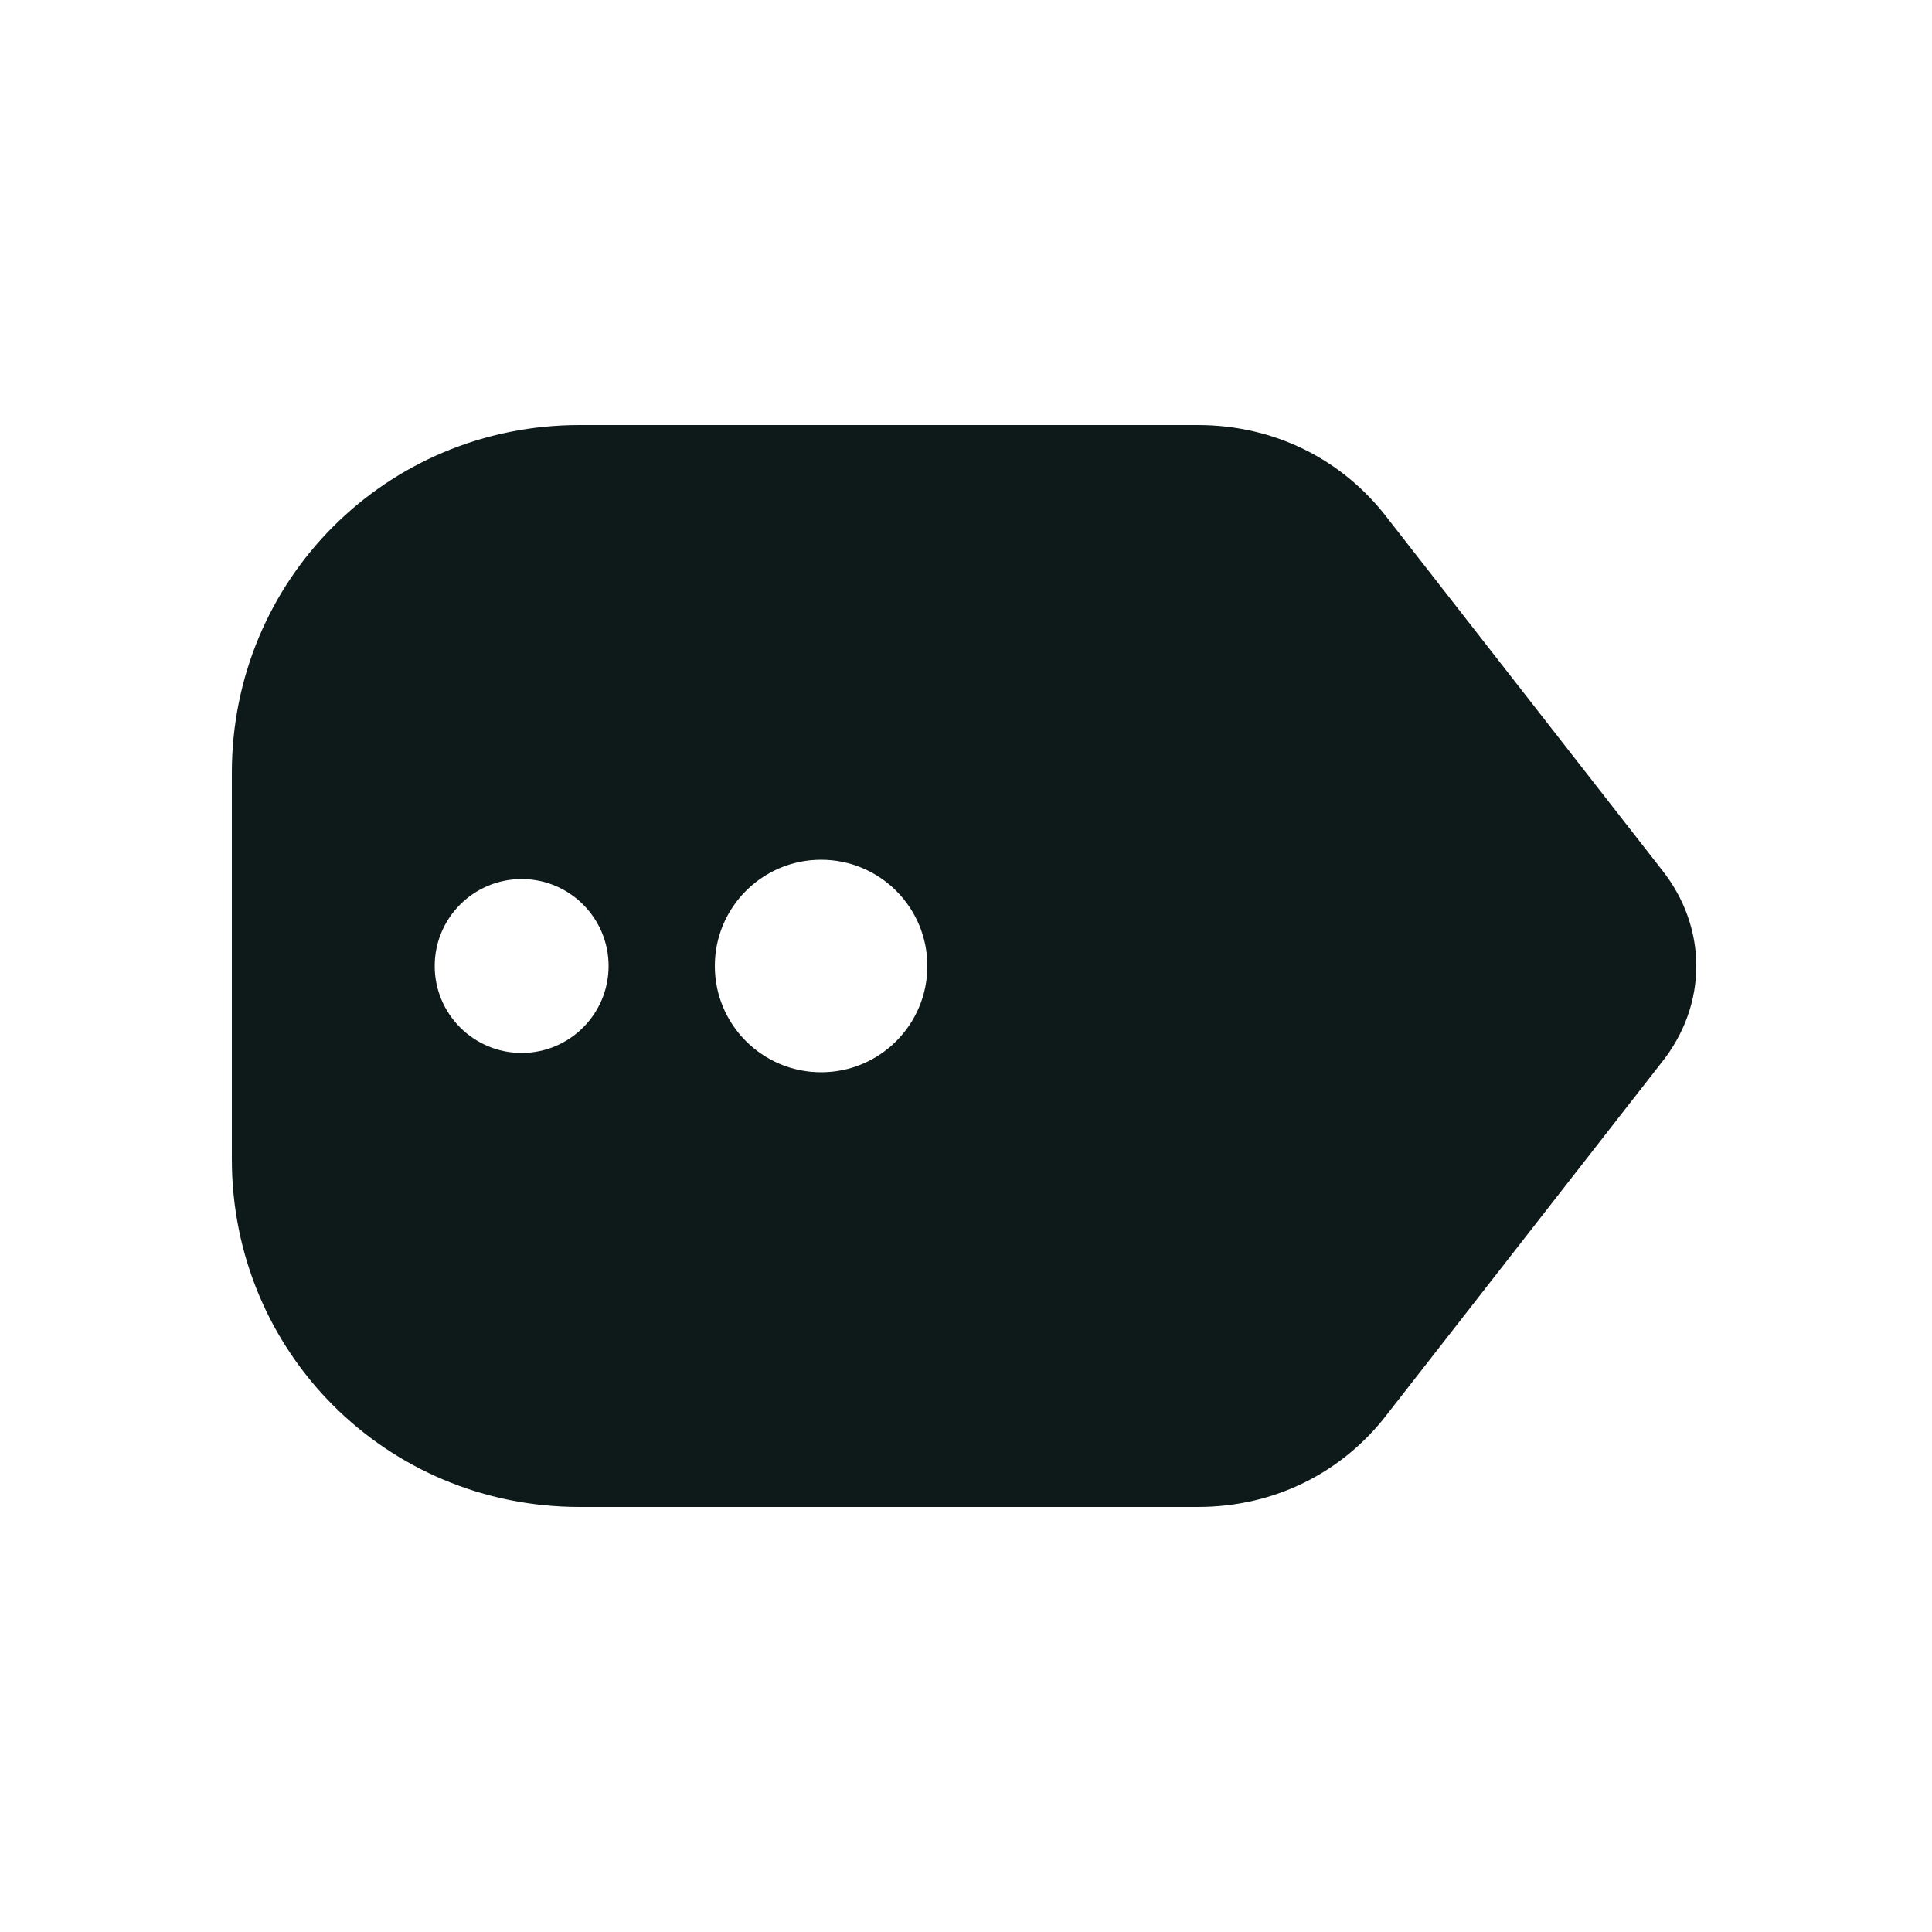
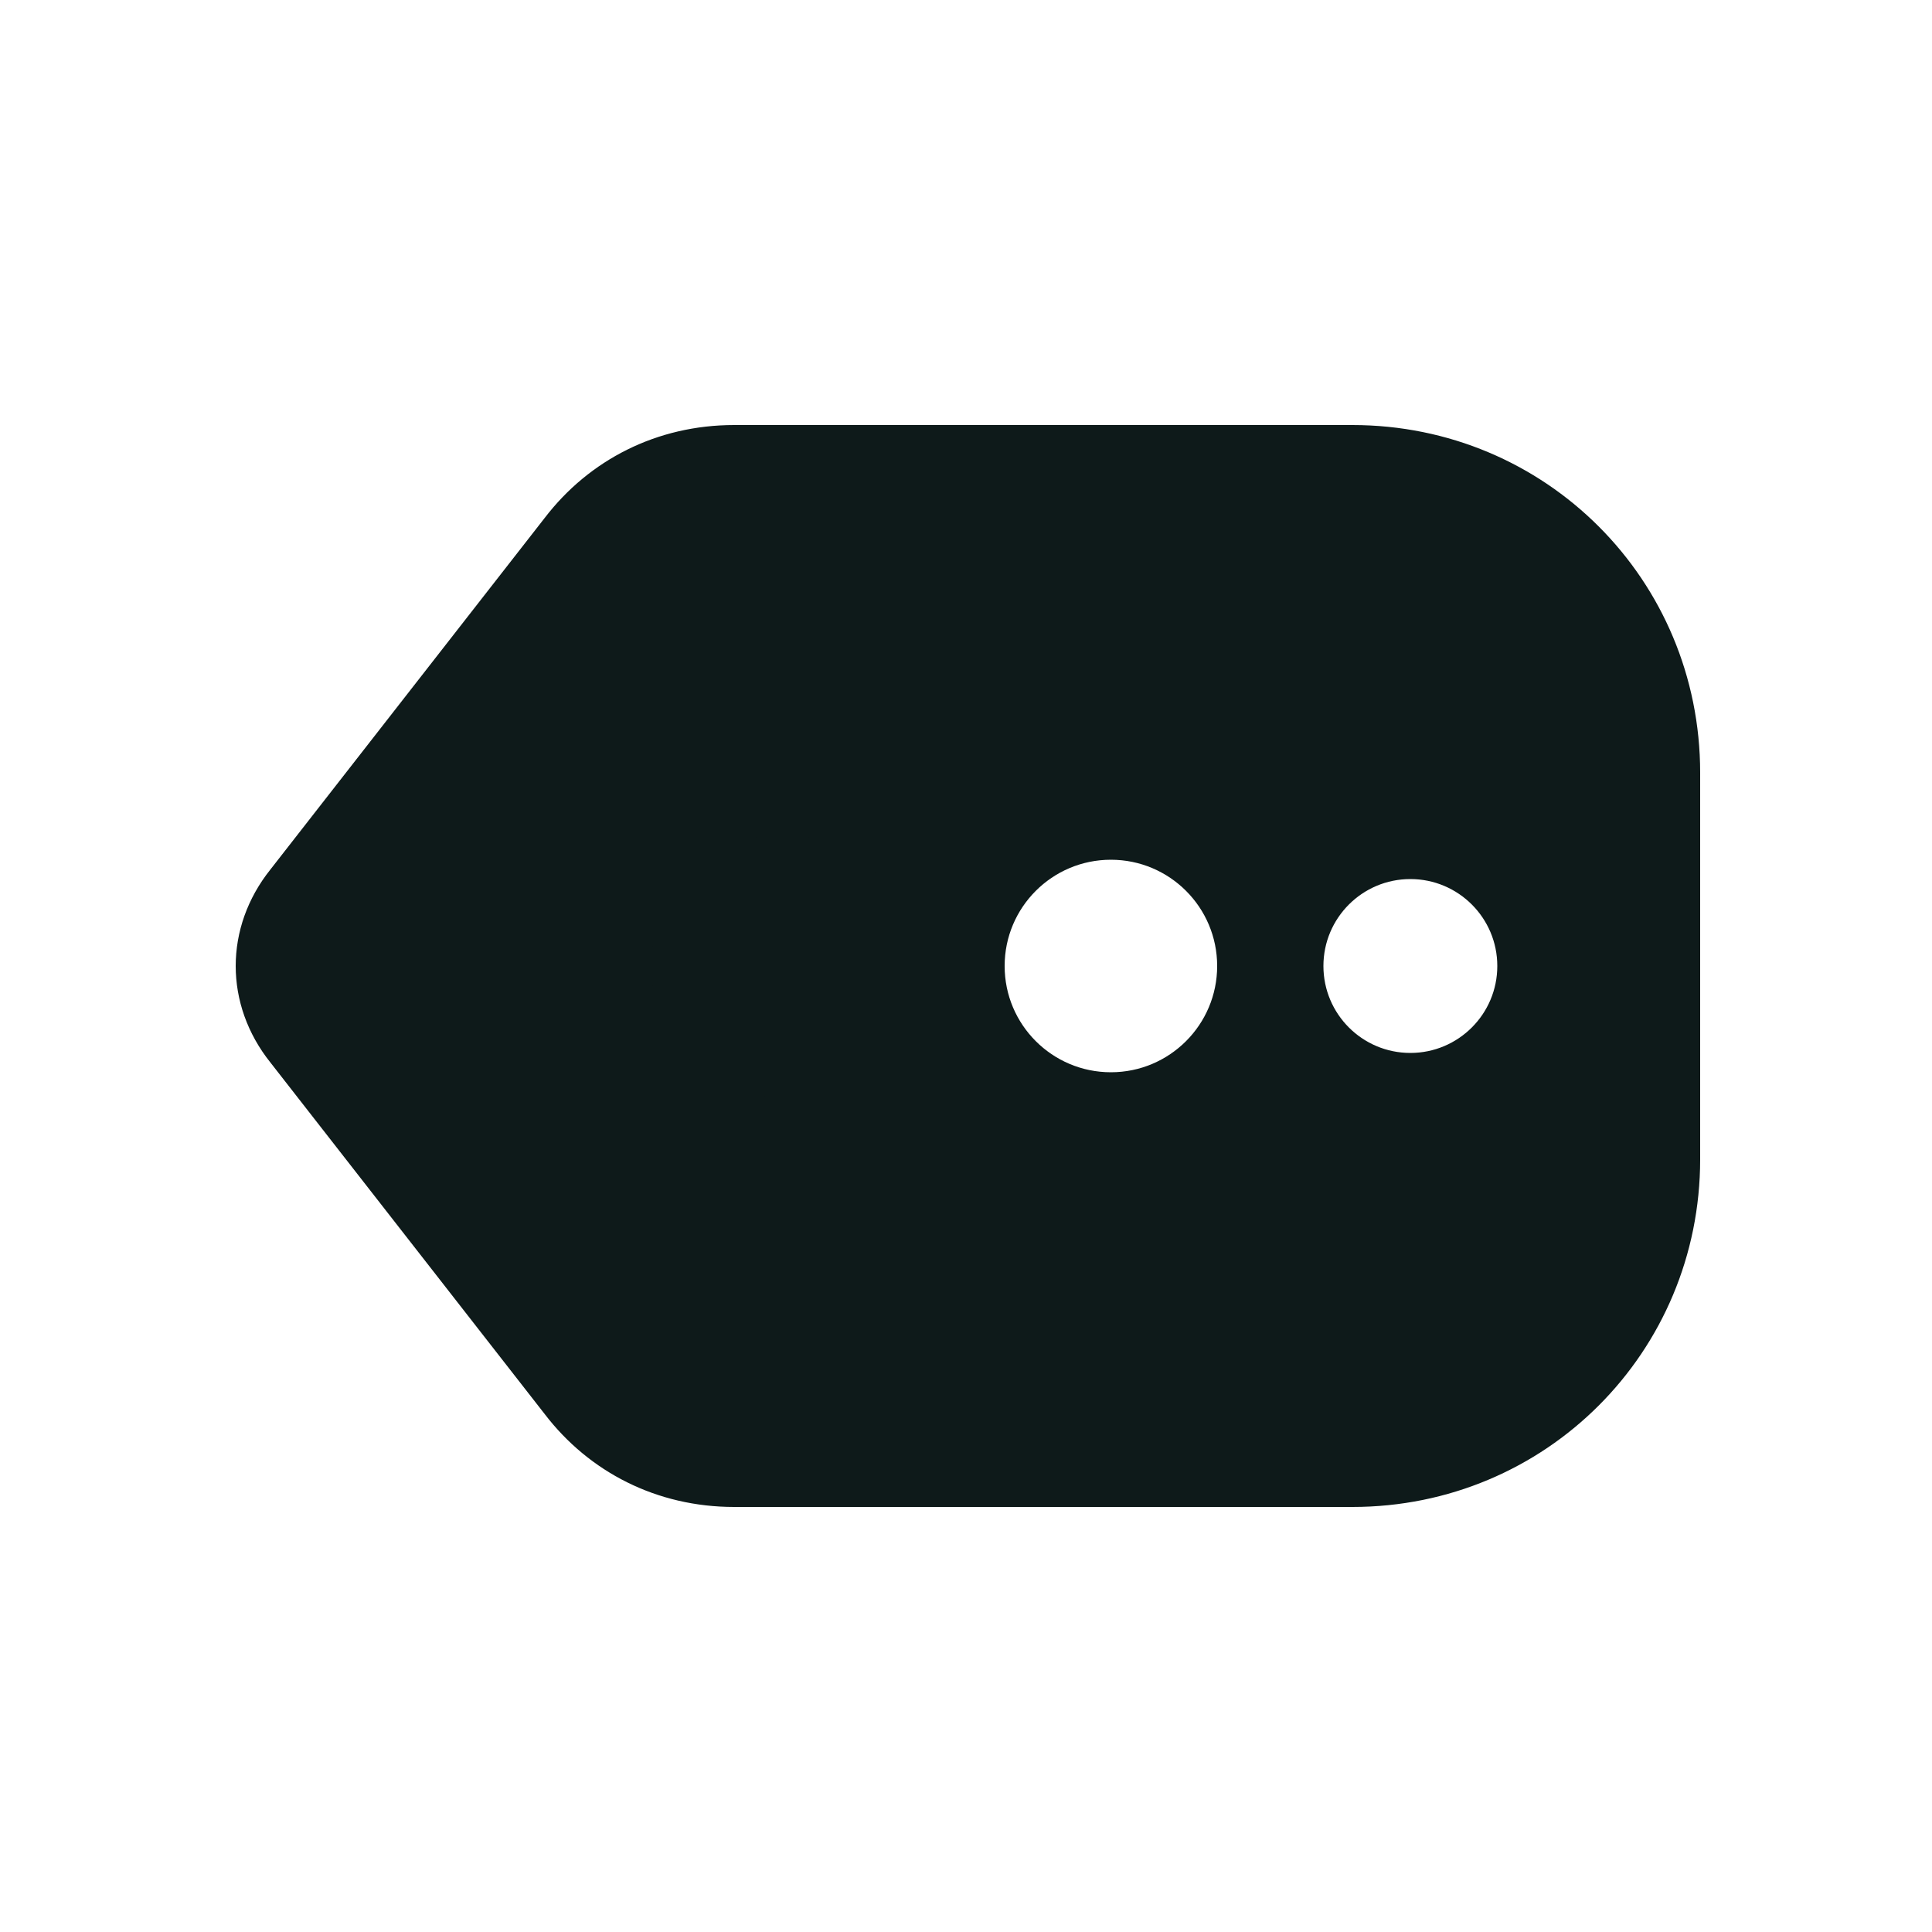
<svg xmlns="http://www.w3.org/2000/svg" viewBox="0 0 100 100" width="100" height="100" role="img" aria-label="WhatsappNext">
-   <g transform="translate(0 0) scale(1)">
+   <g transform="translate(0 0) scale(1) translate(100 0) scale(-1 1)">
    <path d="M30 22H62C66 22 69.5 23.8 71.8 26.8L86 45C88.4 48 88.4 52 86 55L71.8 73.2C69.5 76.2 66 78 62 78H30C20 78 12 70 12 60V40C12 30 20 22 30 22Z M22.5 50a4.5 4.5 0 1 0 9.0 0a4.5 4.5 0 1 0 -9.0 0Z M37.0 50a5.5 5.5 0 1 0 11.0 0a5.5 5.5 0 1 0 -11.0 0Z" fill="#0E1A1A" fill-rule="evenodd" />
    <circle cx="59.5" cy="50" r="6.8" fill="#0E1A1A" />
  </g>
</svg>
